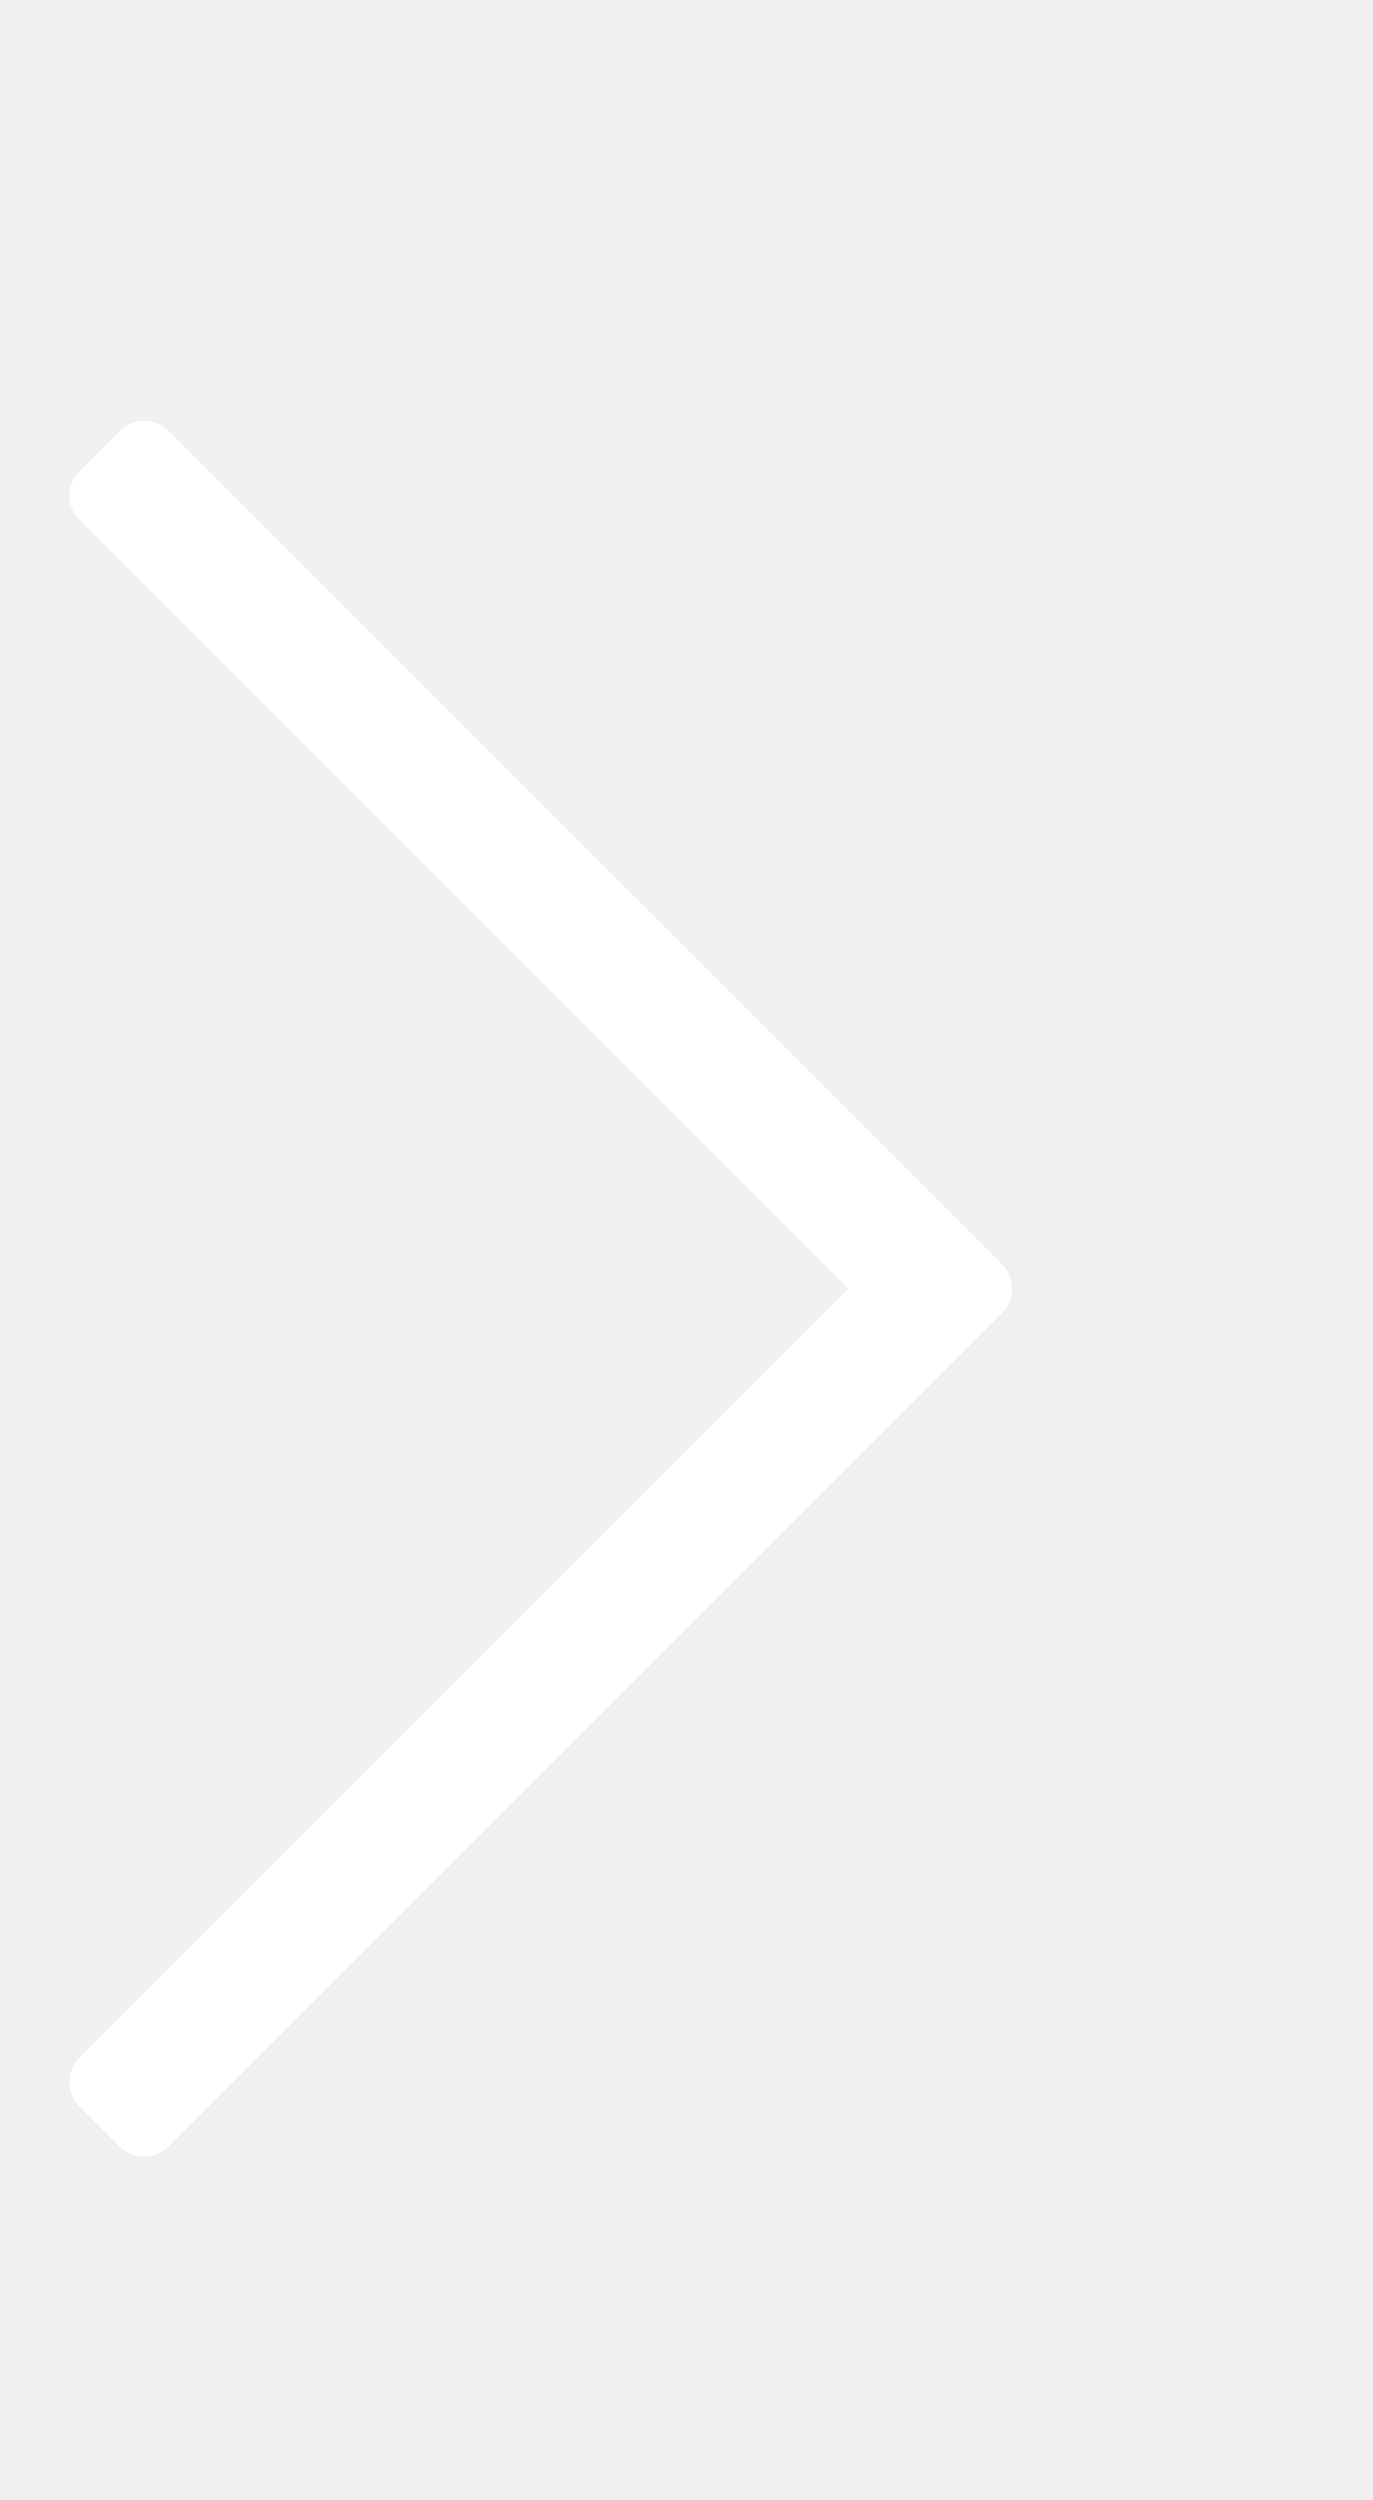
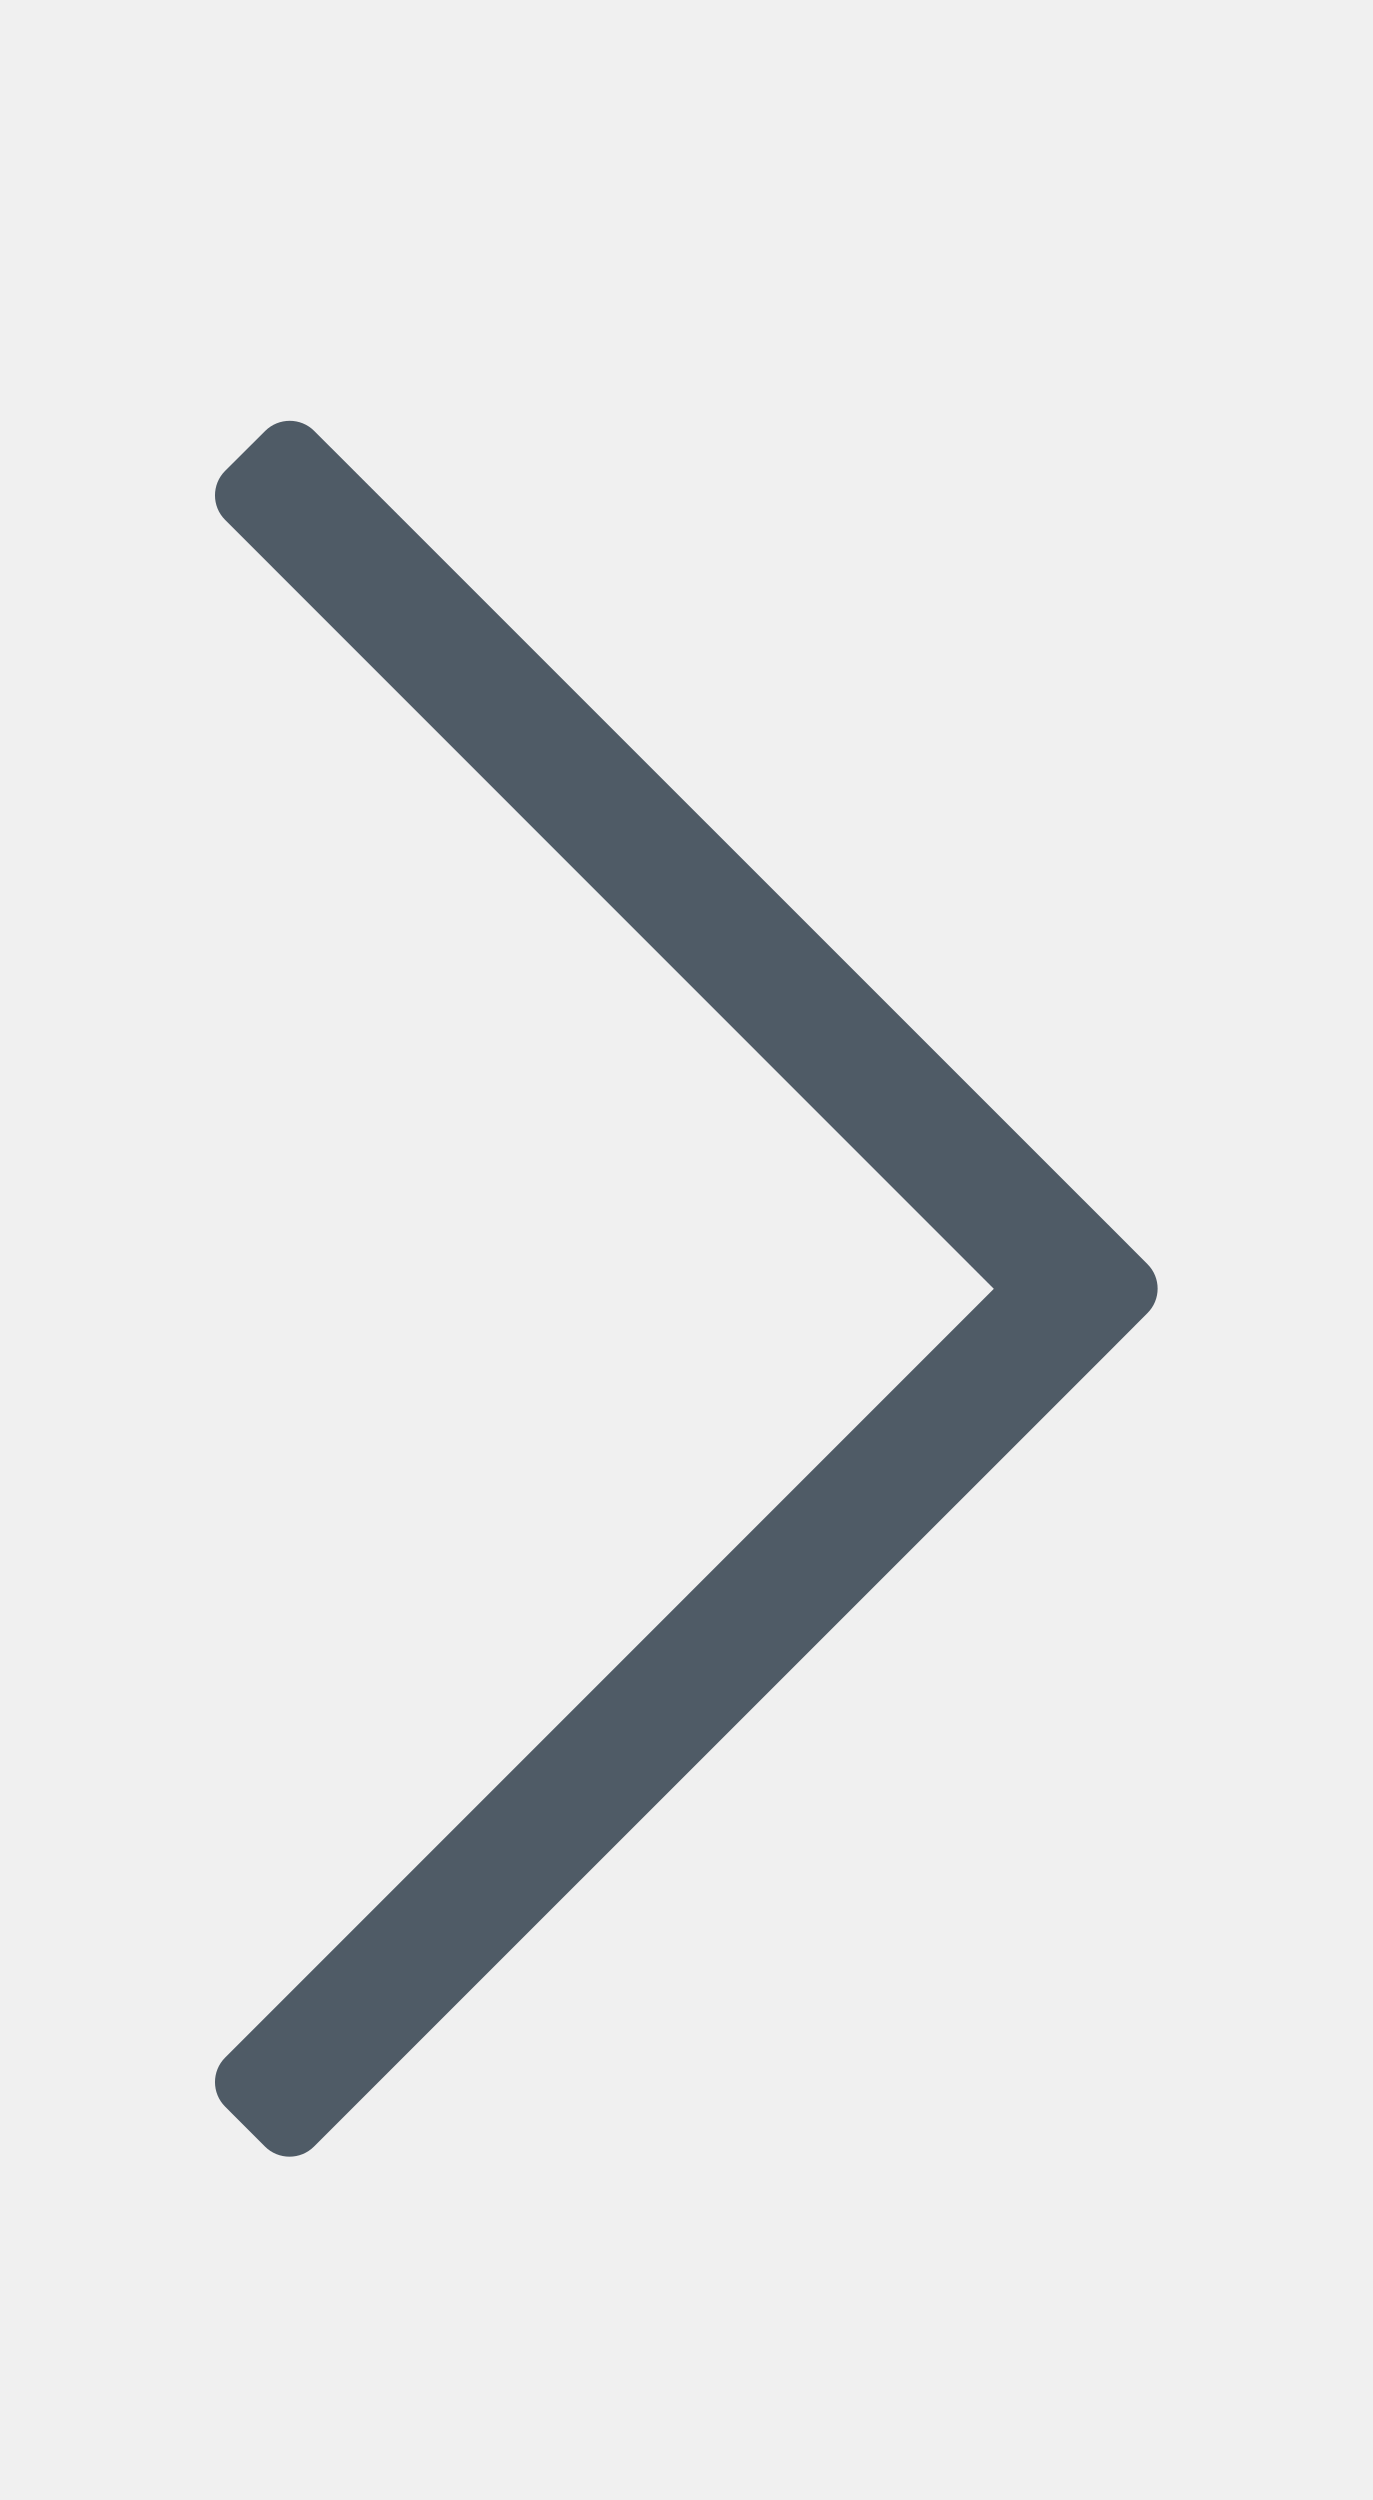
- <svg xmlns="http://www.w3.org/2000/svg" version="1.1" id="Layer_1" x="0px" y="0px" width="19.766px" height="36px" viewBox="11.922 0 19.766 36" enable-background="new 11.922 0 19.766 36" xml:space="preserve">
-   <path fill="#FFFFFF" d="M26.35,18.204l-0.574-0.575l-0.002-0.001L14.351,6.206c-0.195-0.195-0.512-0.195-0.707,0L13.069,6.78  c-0.196,0.195-0.196,0.512,0,0.707l11.07,11.072l-11.07,11.07c-0.196,0.195-0.196,0.512,0,0.707l0.574,0.574  c0.195,0.195,0.512,0.195,0.707,0l11.425-11.424l0.574-0.575l0,0C26.545,18.716,26.545,18.399,26.35,18.204z" />
+ <svg xmlns="http://www.w3.org/2000/svg" version="1.1" id="Layer_1" x="0px" y="0px" width="19.766px" height="36px" viewBox="0 0 19.766 36" enable-background="new 0 0 19.766 36" xml:space="preserve">
+   <path fill="#4F5B66" d="M16.524,18.204l-0.573-0.575l-0.002-0.001L4.525,6.206c-0.193-0.195-0.512-0.195-0.707,0L3.242,6.78  c-0.195,0.195-0.195,0.512,0,0.707l11.069,11.072L3.242,29.629c-0.195,0.195-0.195,0.512,0,0.707l0.573,0.574  c0.195,0.195,0.513,0.195,0.707,0l11.426-11.424l0.573-0.575l0,0C16.719,18.716,16.719,18.399,16.524,18.204z" />
</svg>
